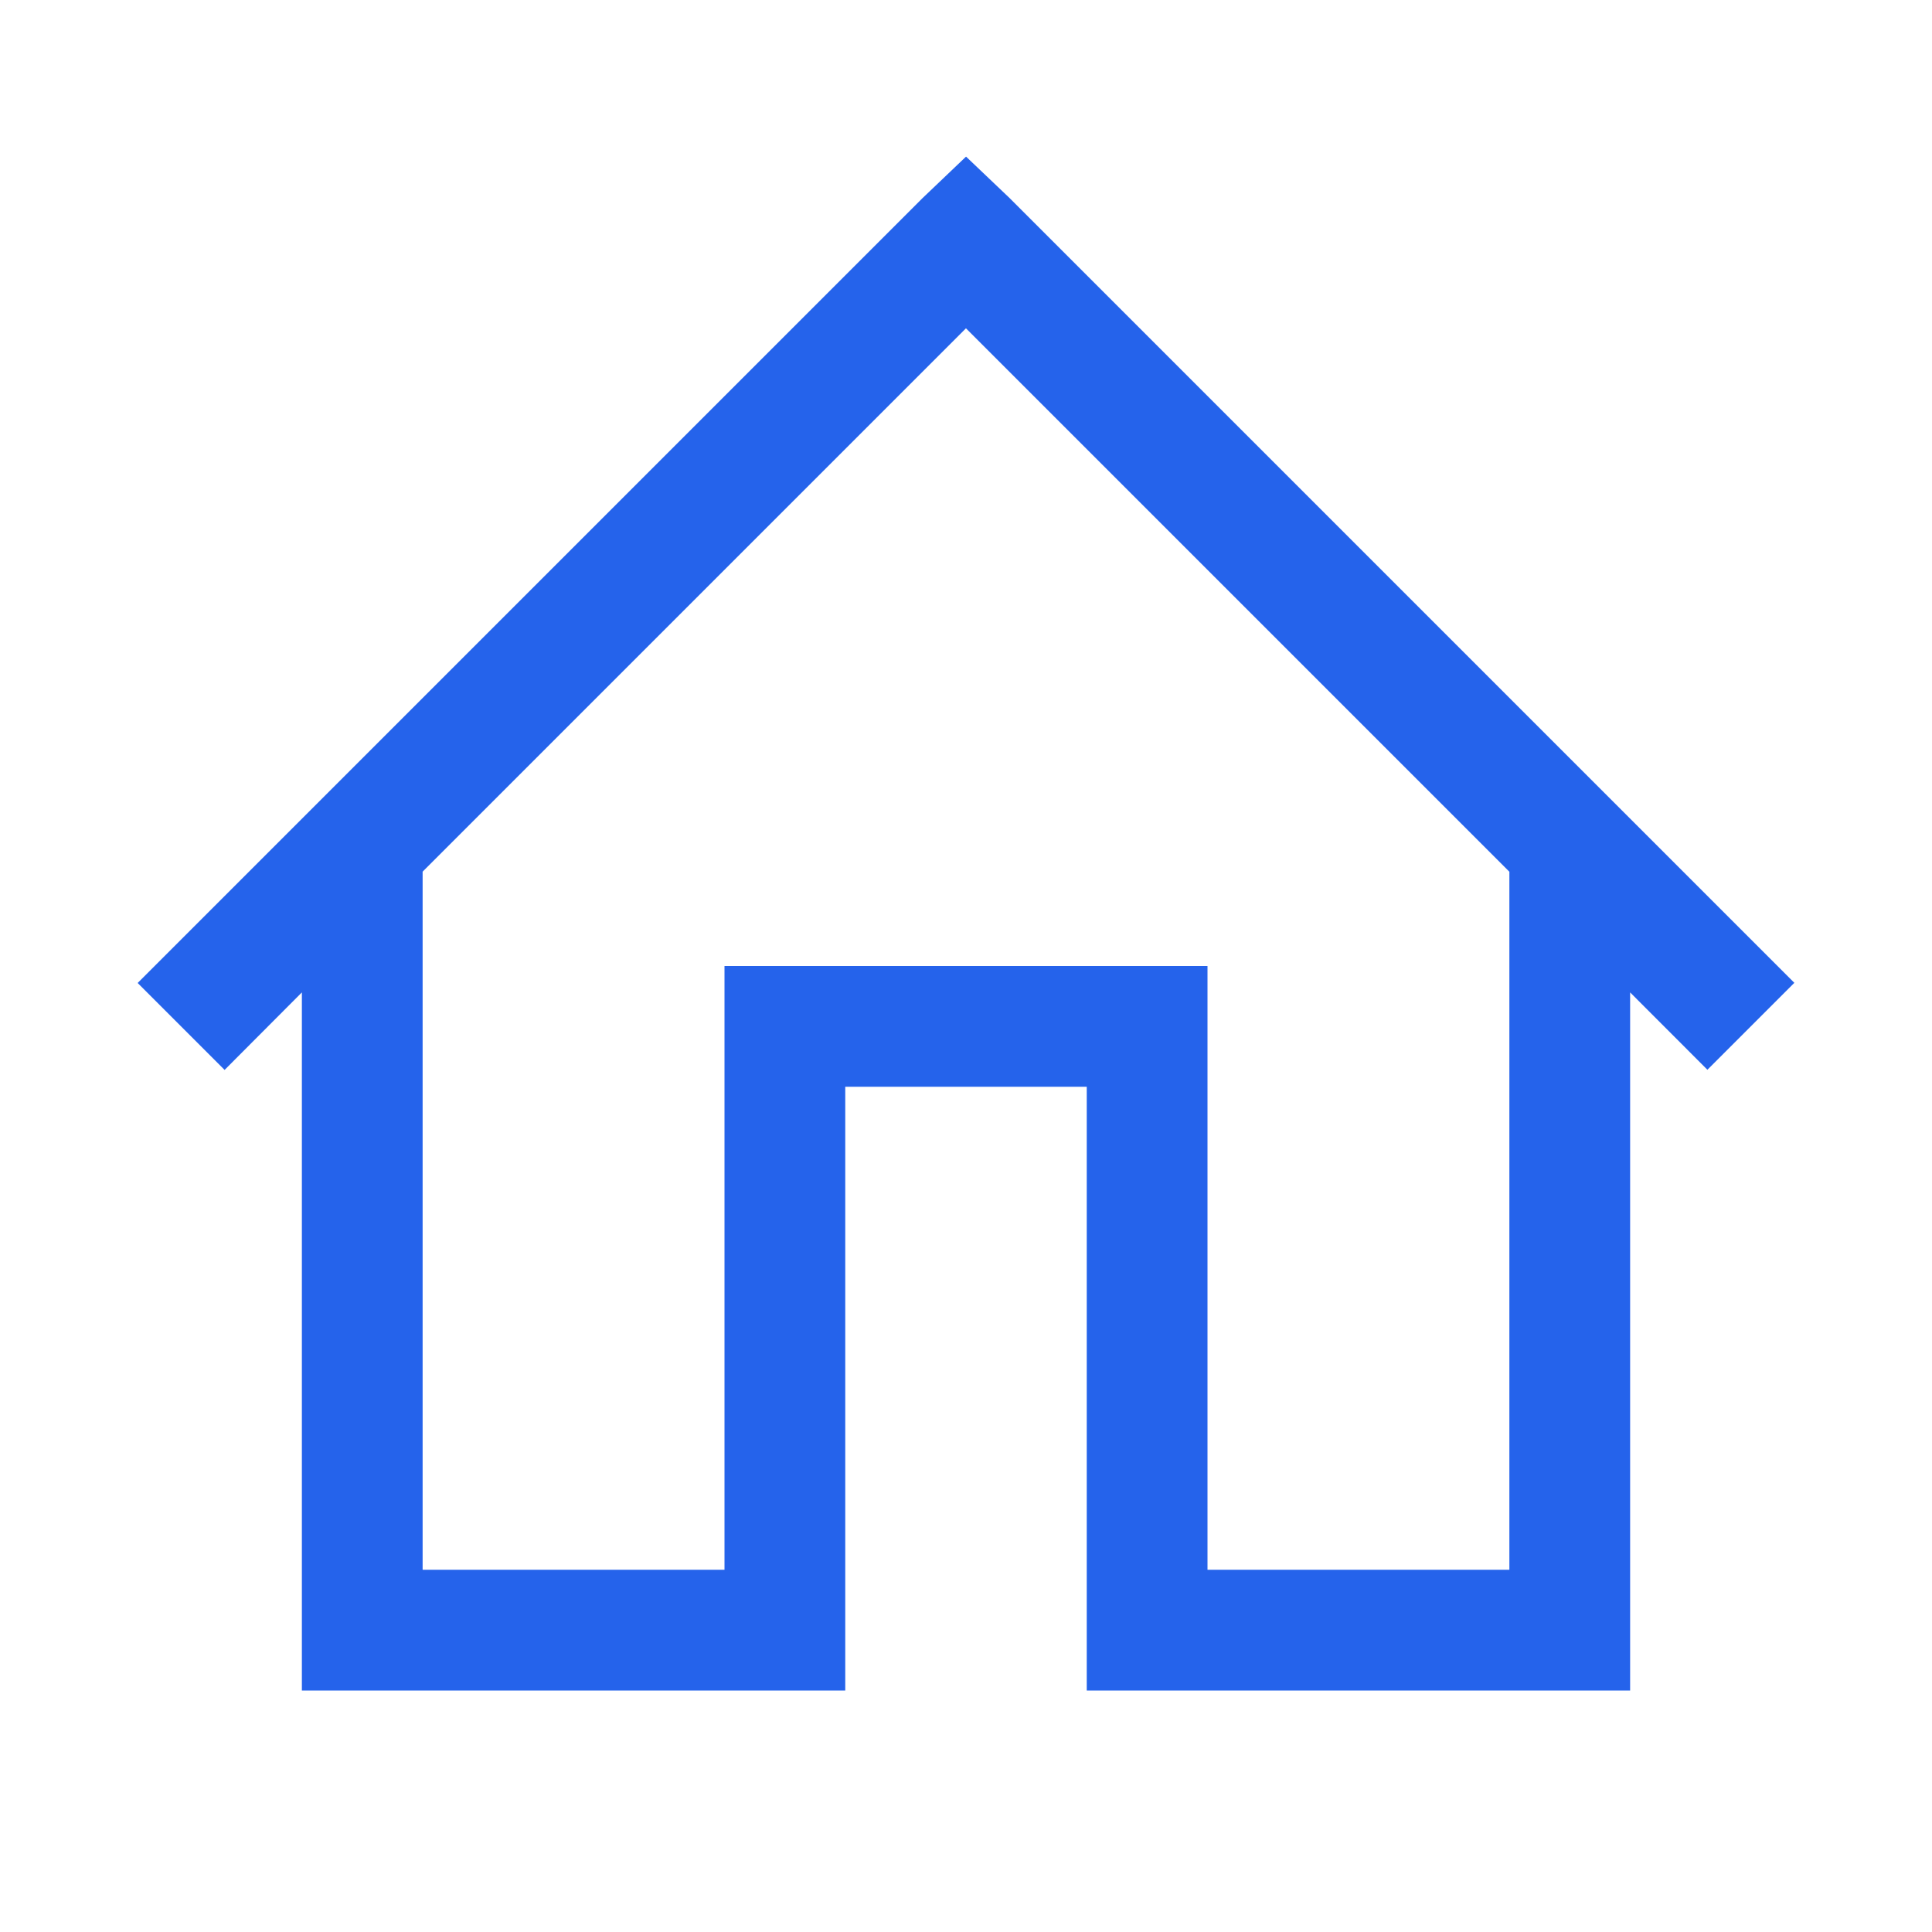
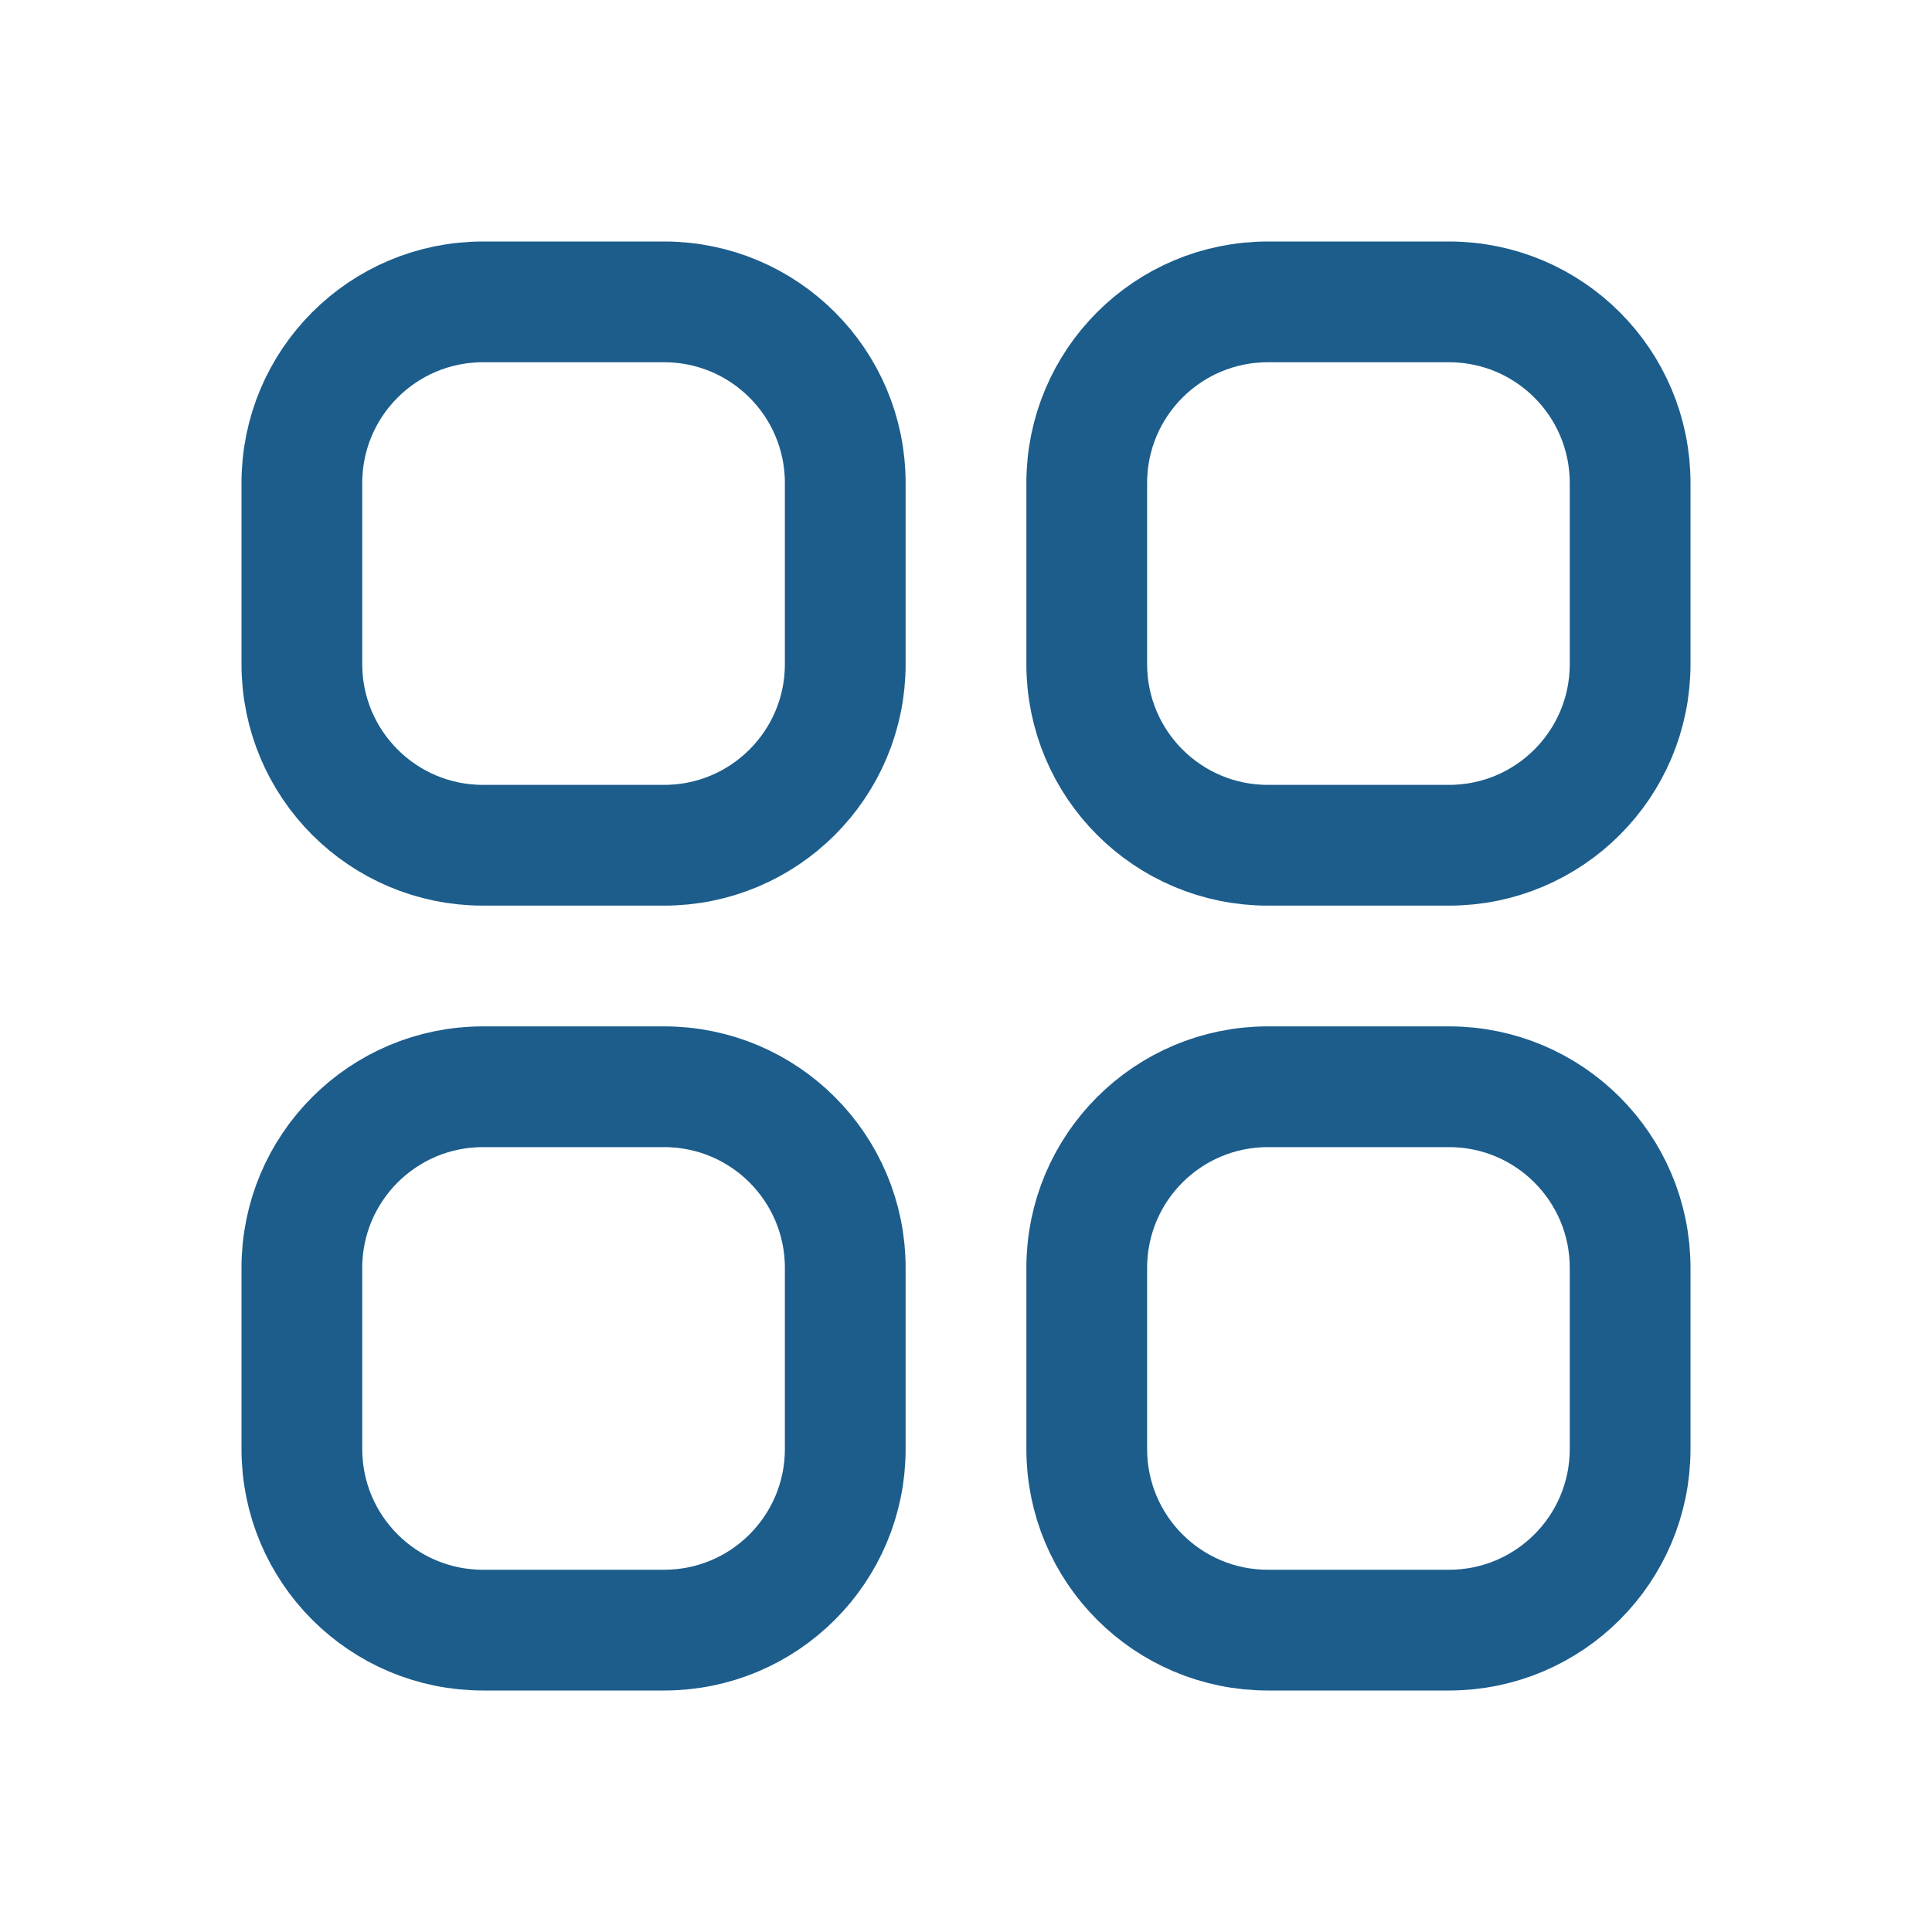
<svg xmlns="http://www.w3.org/2000/svg" width="24" height="24" viewBox="0 0 24 24" fill="none">
-   <path d="M12 1.946L11.46 2.461L1.71 12.211L2.79 13.291L3.75 12.328V21H10.5V13.5H13.5V21H20.25V12.328L21.21 13.289L22.29 12.209L12.54 2.459L12 1.945V1.946ZM12 4.079L18.75 10.829V19.5H15V12H9V19.5H5.25V10.828L12 4.078V4.079Z" fill="#2563EB" />
+   <path d="M3.75 6C3.75 4.757 4.757 3.75 6 3.75H8.25C9.493 3.75 10.5 4.757 10.5 6V8.25C10.5 9.493 9.493 10.5 8.25 10.5H6C4.757 10.5 3.75 9.493 3.75 8.25V6Z" stroke="#1C5D8C" stroke-width="1.5" stroke-linecap="round" stroke-linejoin="round" />
+   <path d="M3.75 15.75C3.75 14.507 4.757 13.5 6 13.5H8.25C9.493 13.5 10.5 14.507 10.5 15.75V18C10.5 19.243 9.493 20.25 8.25 20.25H6C4.757 20.25 3.75 19.243 3.75 18V15.75Z" stroke="#1C5D8C" stroke-width="1.5" stroke-linecap="round" stroke-linejoin="round" />
+   <path d="M13.5 6C13.5 4.757 14.507 3.75 15.75 3.75H18C19.243 3.75 20.25 4.757 20.25 6V8.25C20.25 9.493 19.243 10.5 18 10.5H15.75C14.507 10.5 13.5 9.493 13.5 8.25V6Z" stroke="#1C5D8C" stroke-width="1.5" stroke-linecap="round" stroke-linejoin="round" />
+   <path d="M13.5 15.75C13.5 14.507 14.507 13.5 15.75 13.5H18C19.243 13.5 20.25 14.507 20.25 15.75V18C20.25 19.243 19.243 20.25 18 20.25H15.75C14.507 20.25 13.5 19.243 13.5 18V15.75Z" stroke="#1C5D8C" stroke-width="1.5" stroke-linecap="round" stroke-linejoin="round" />
</svg>
